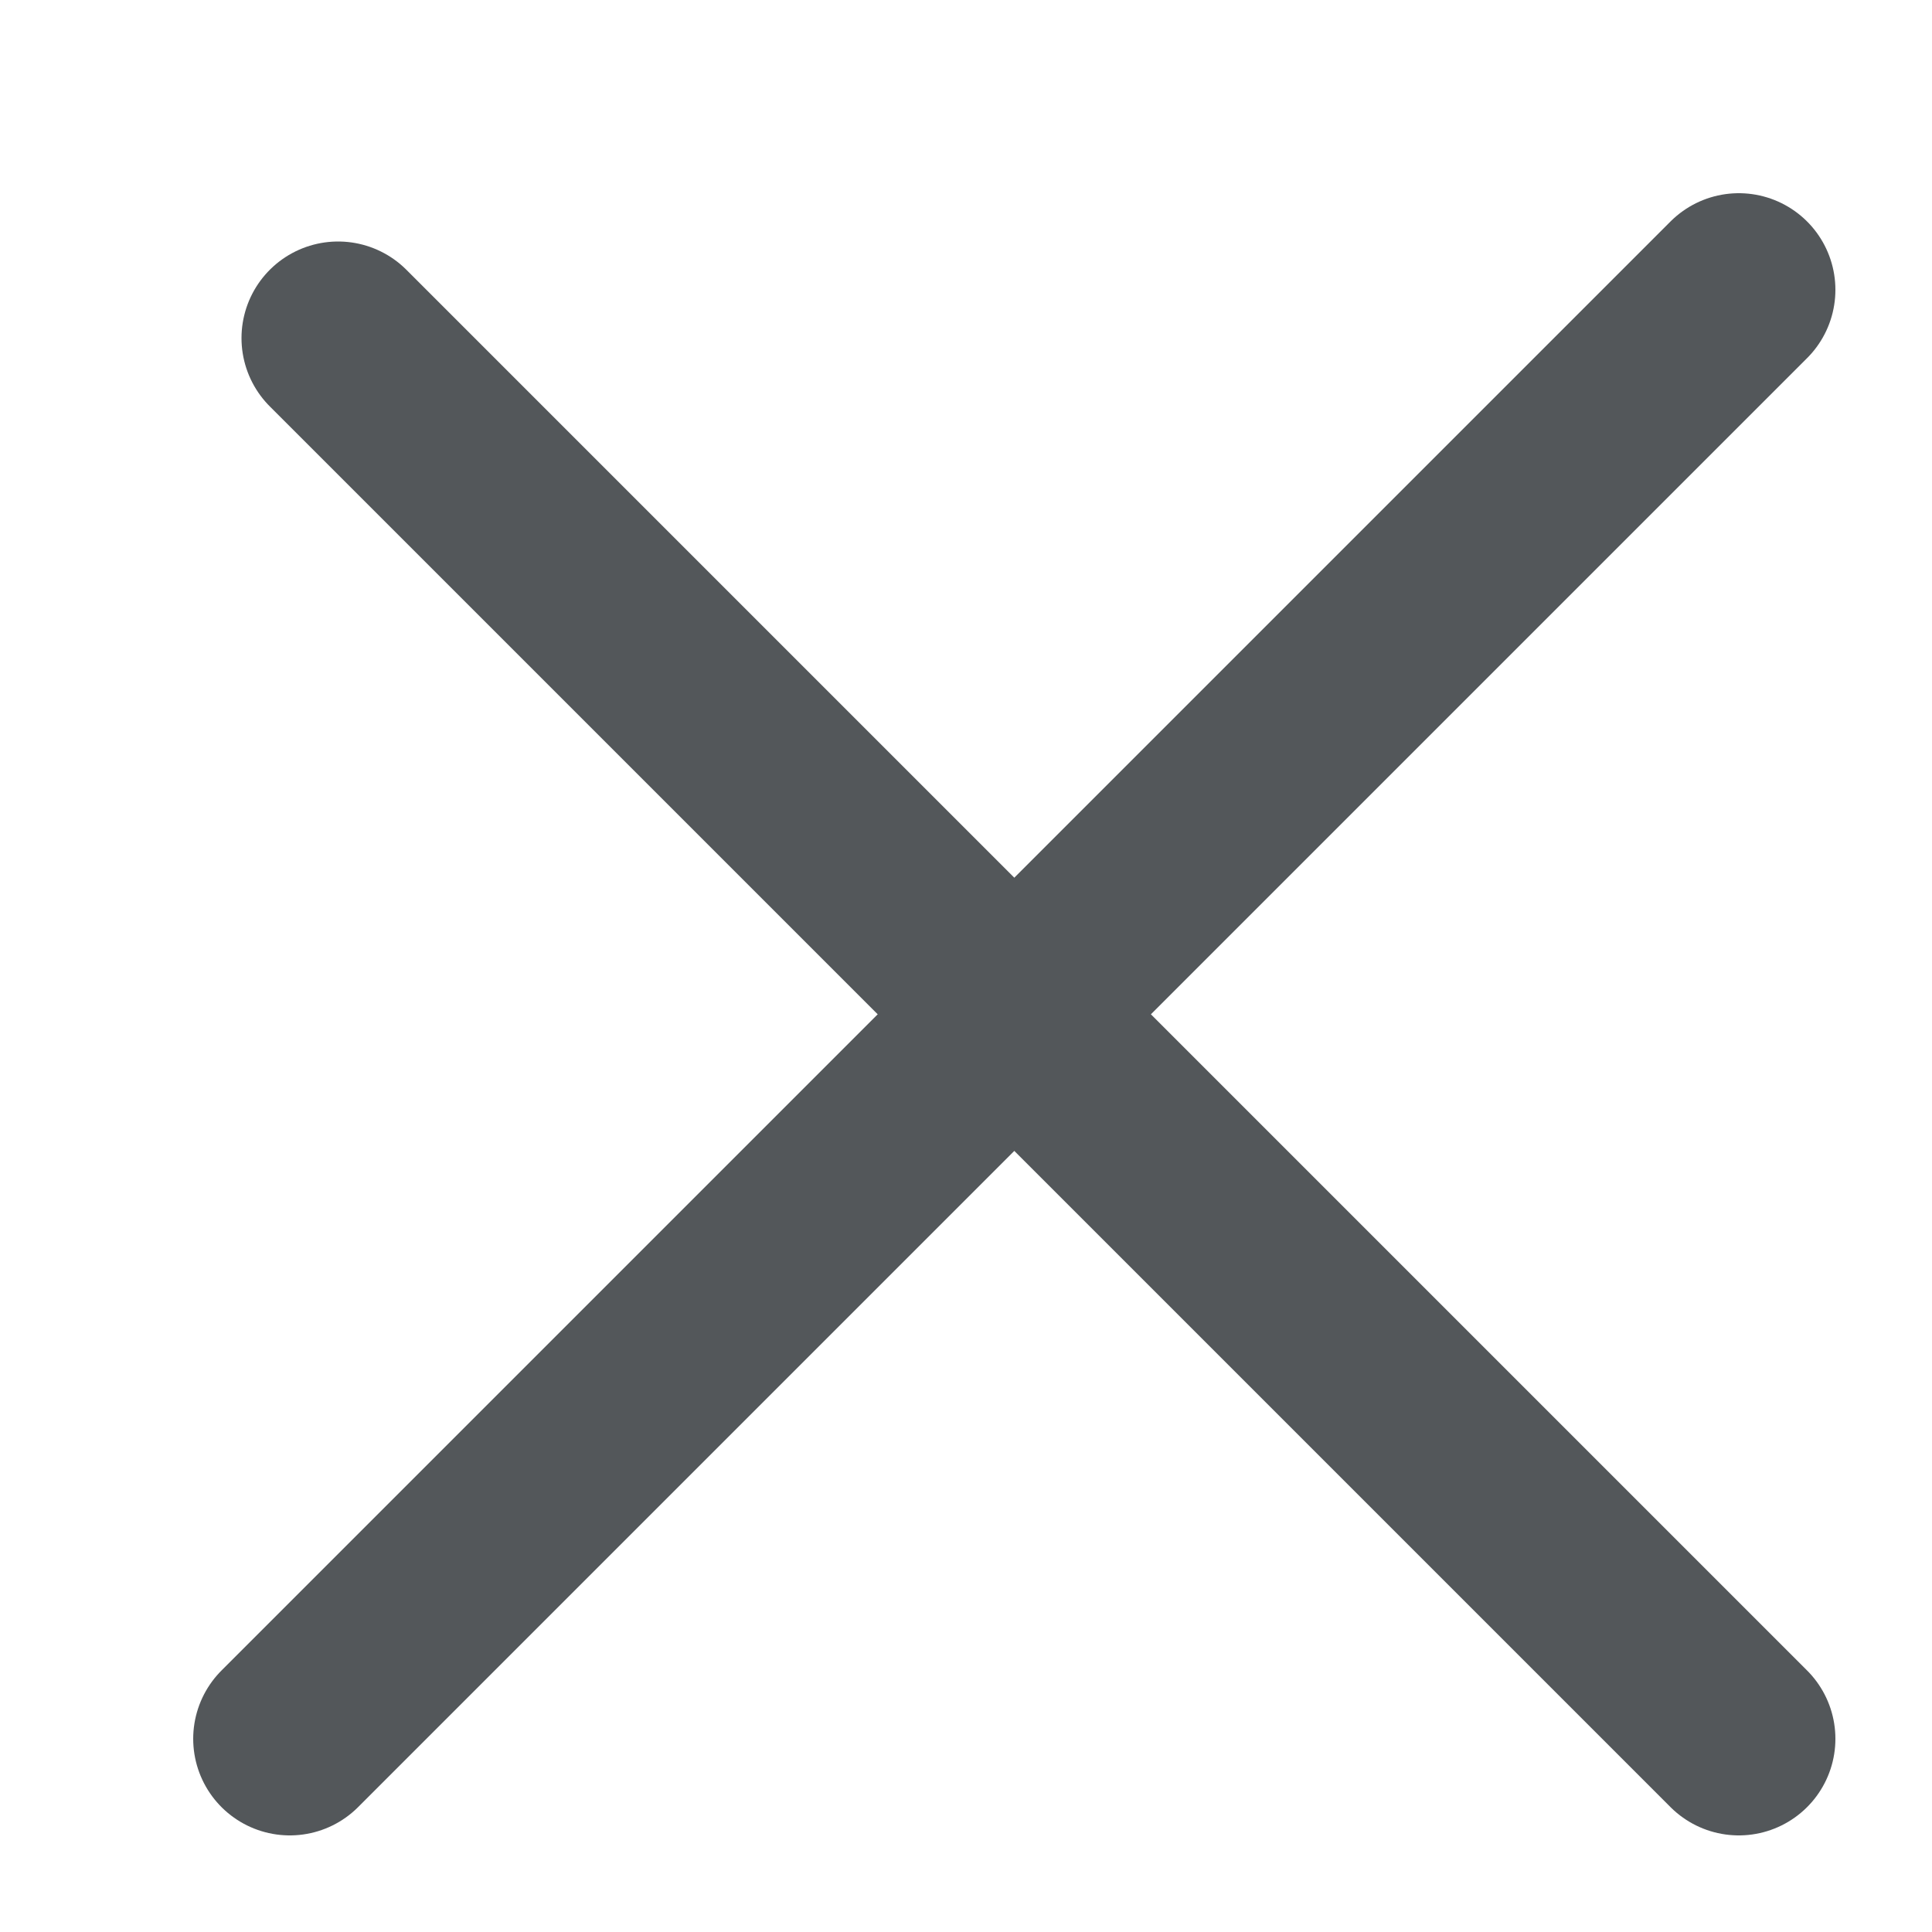
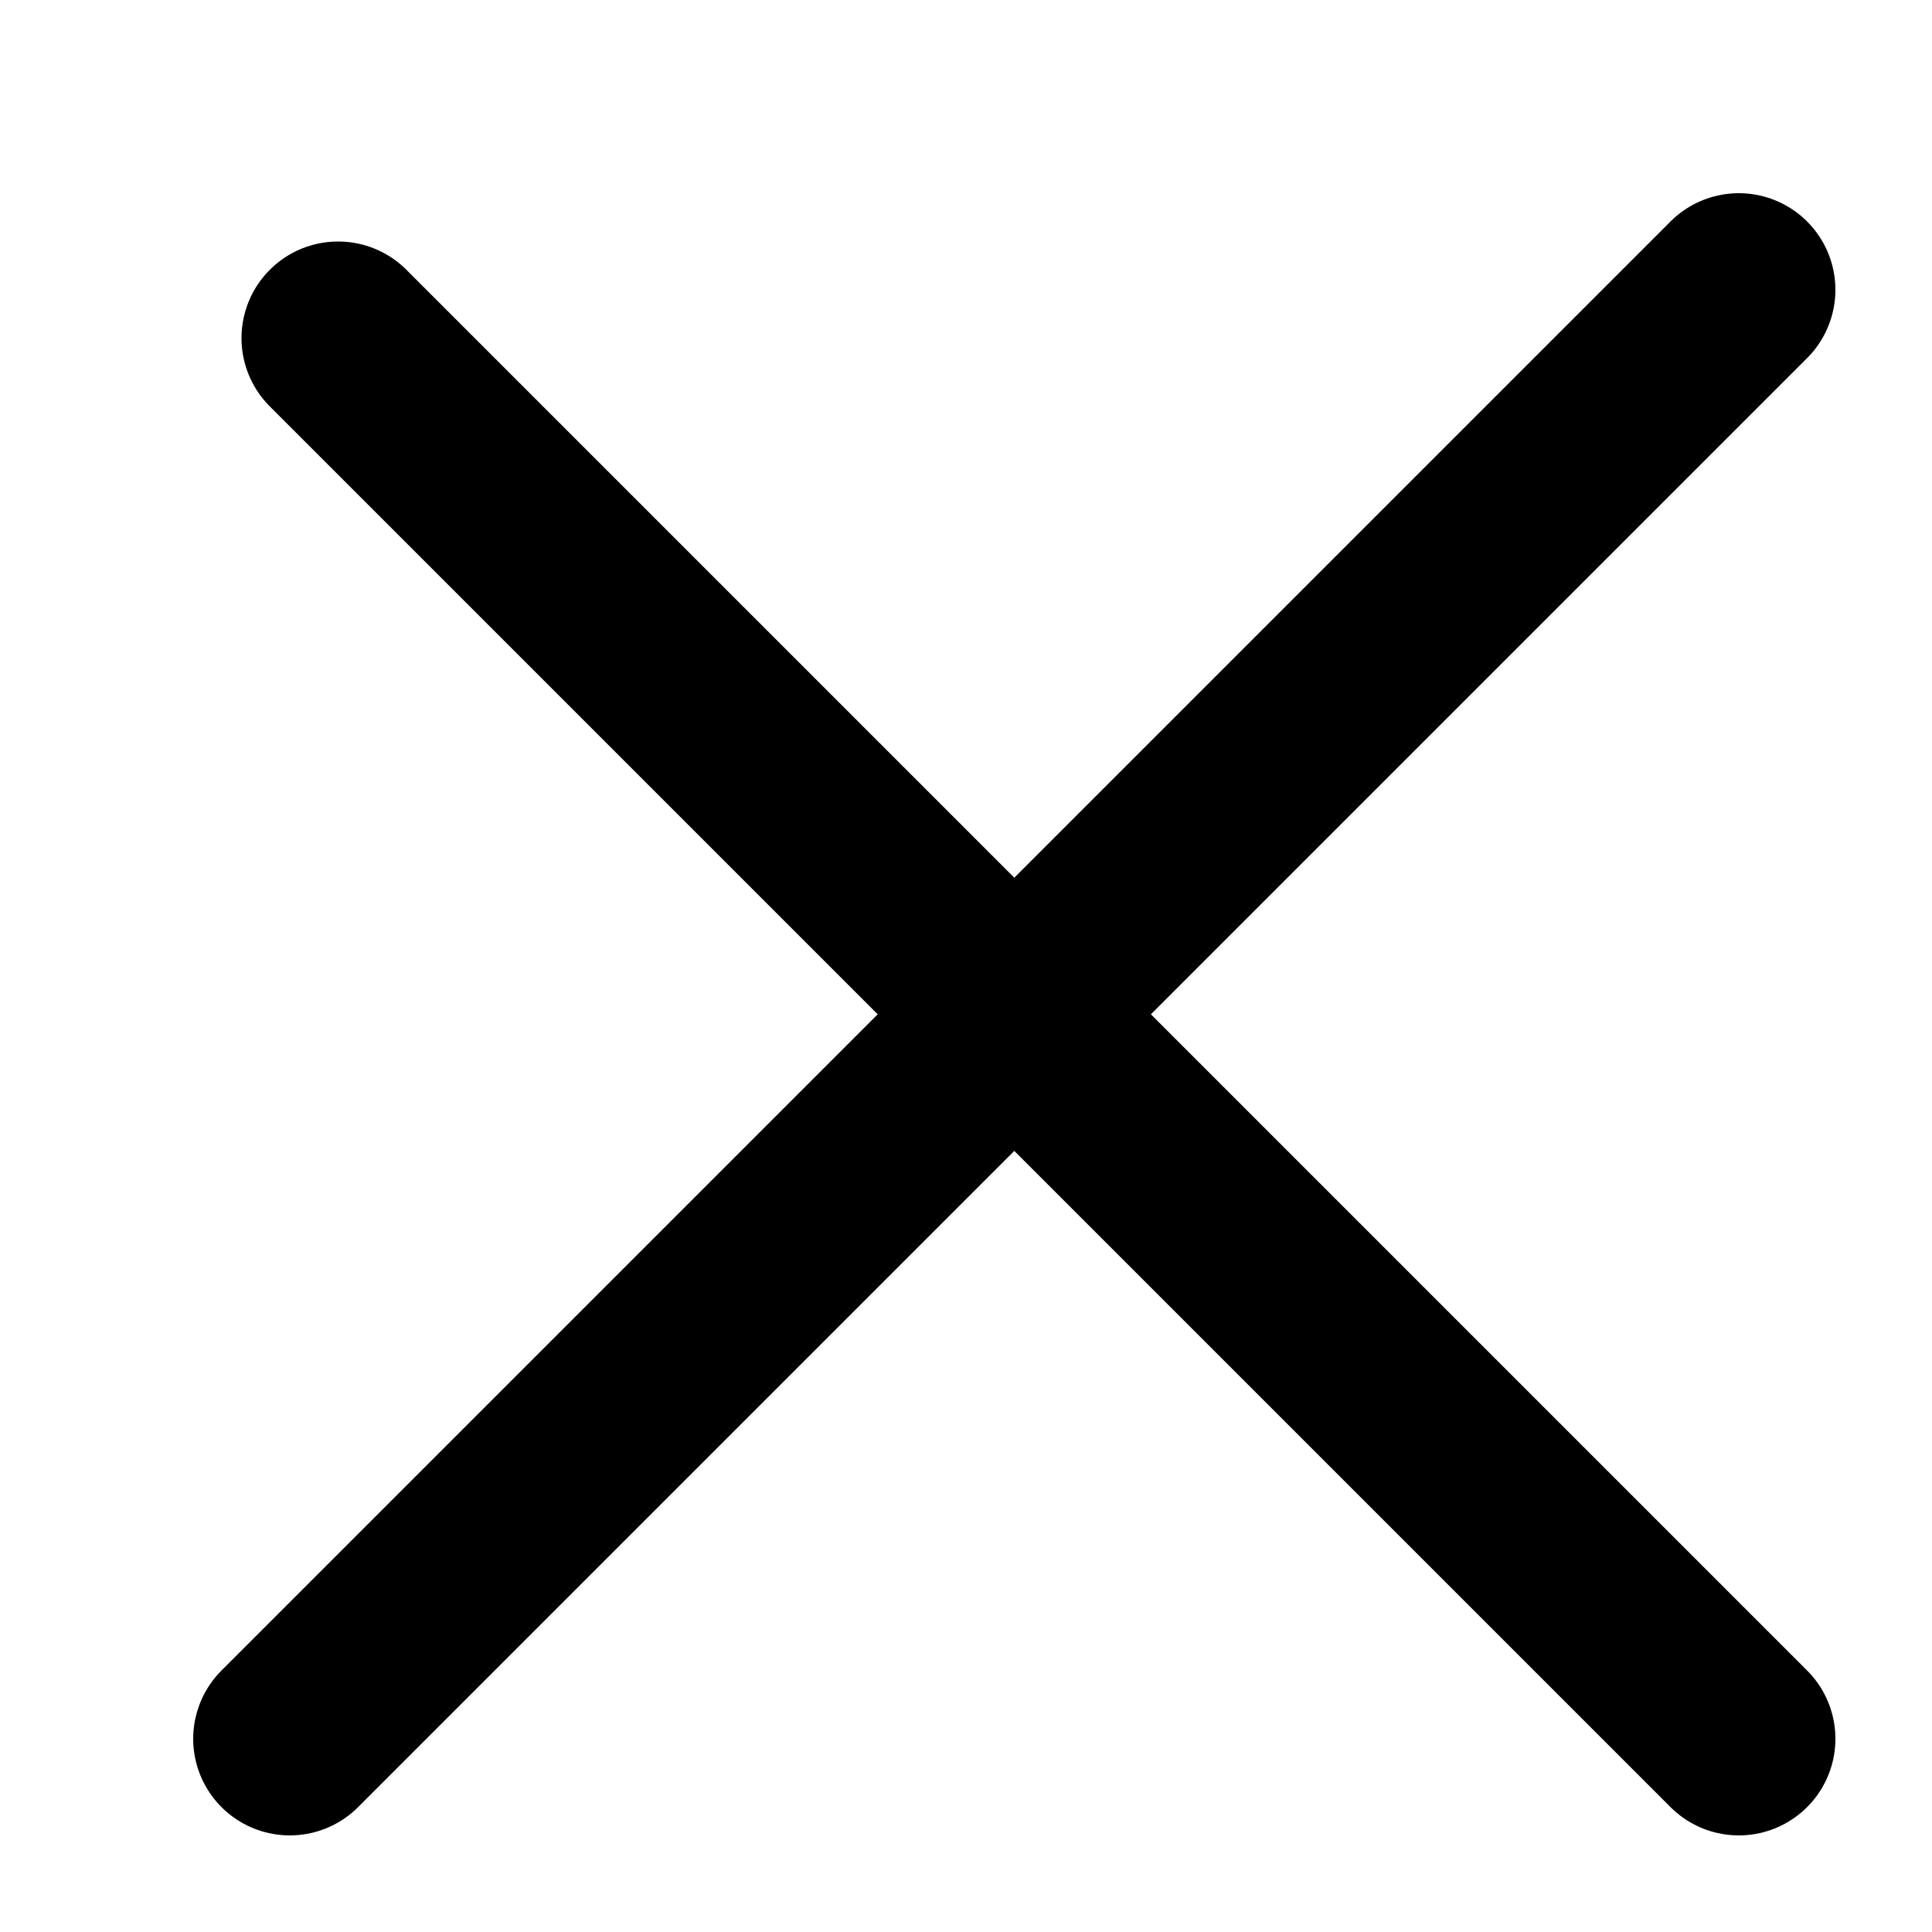
<svg xmlns="http://www.w3.org/2000/svg" width="20" height="20" viewBox="0 0 20 20" fill="none">
-   <path d="M3.5 3.5L18 18" stroke="#53575A" stroke-width="2" stroke-linecap="round" />
-   <path d="M3 18L10.5 10.5L18 3" stroke="#53575A" stroke-width="2" stroke-linecap="round" />
+   <path d="M3.5 3.5L18 18" stroke="currentColor" stroke-width="2" stroke-linecap="round" />
+   <path d="M3 18L10.5 10.5L18 3" stroke="currentColor" stroke-width="2" stroke-linecap="round" />
</svg>
